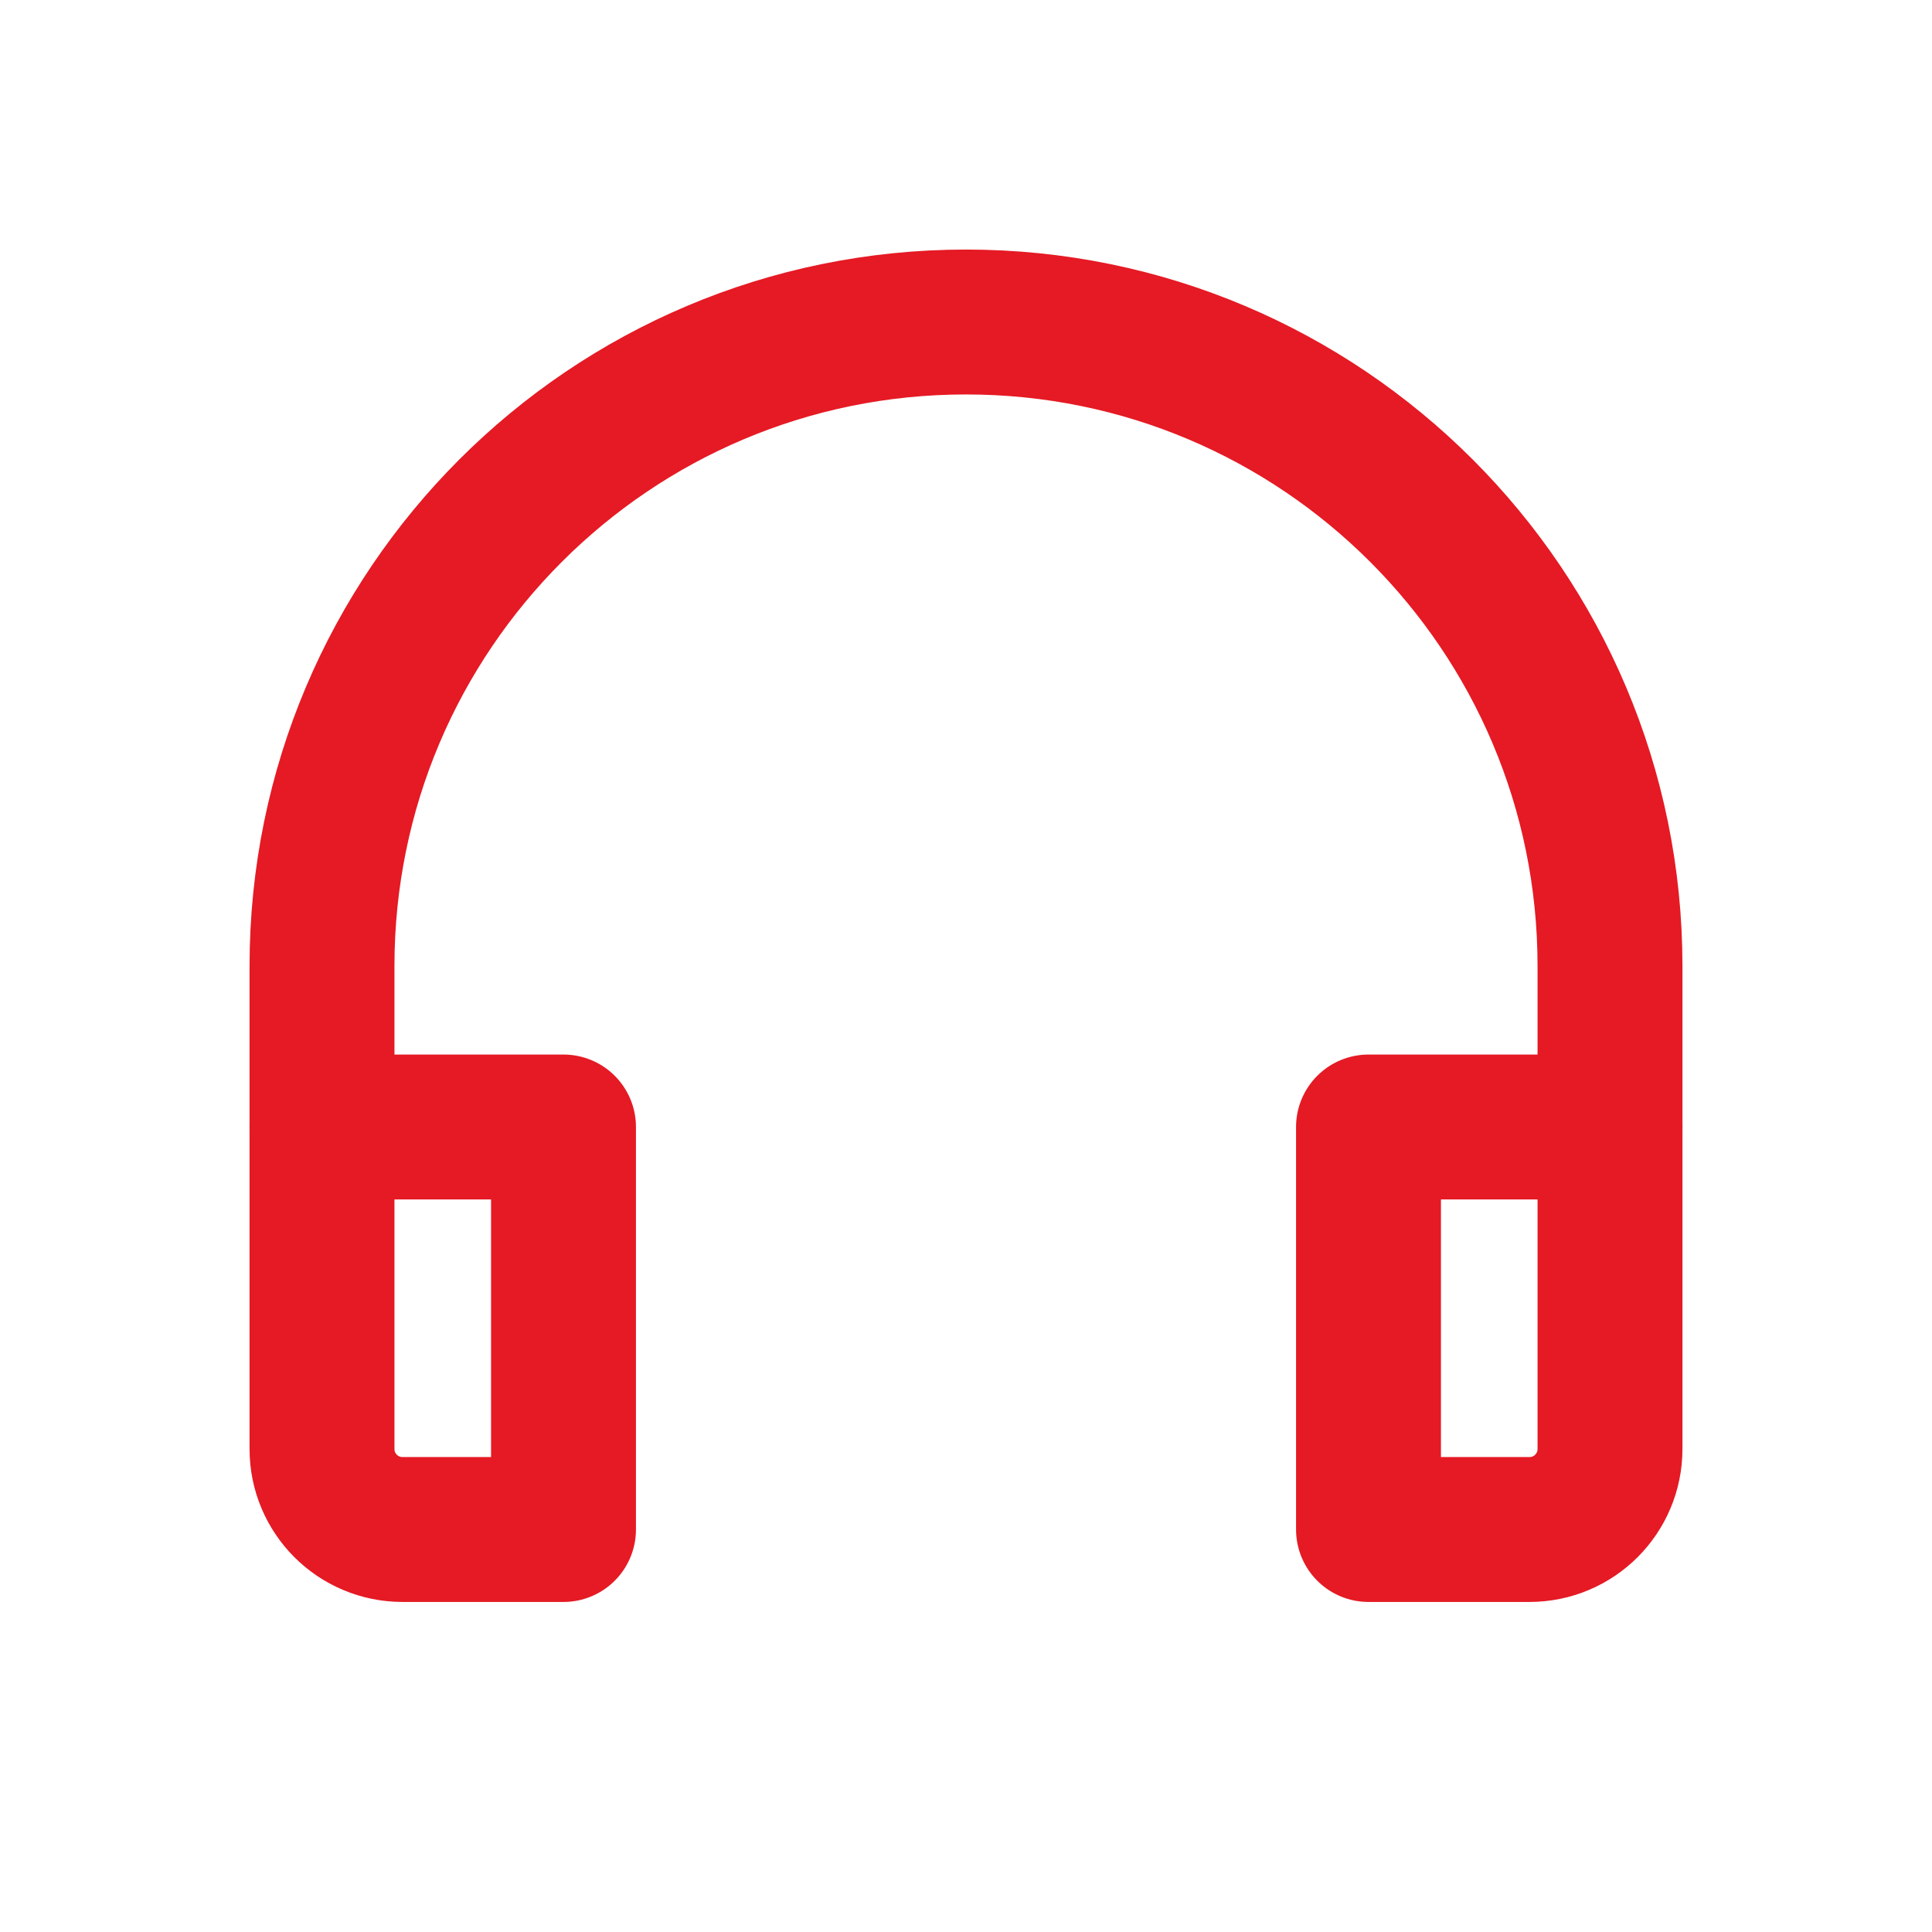
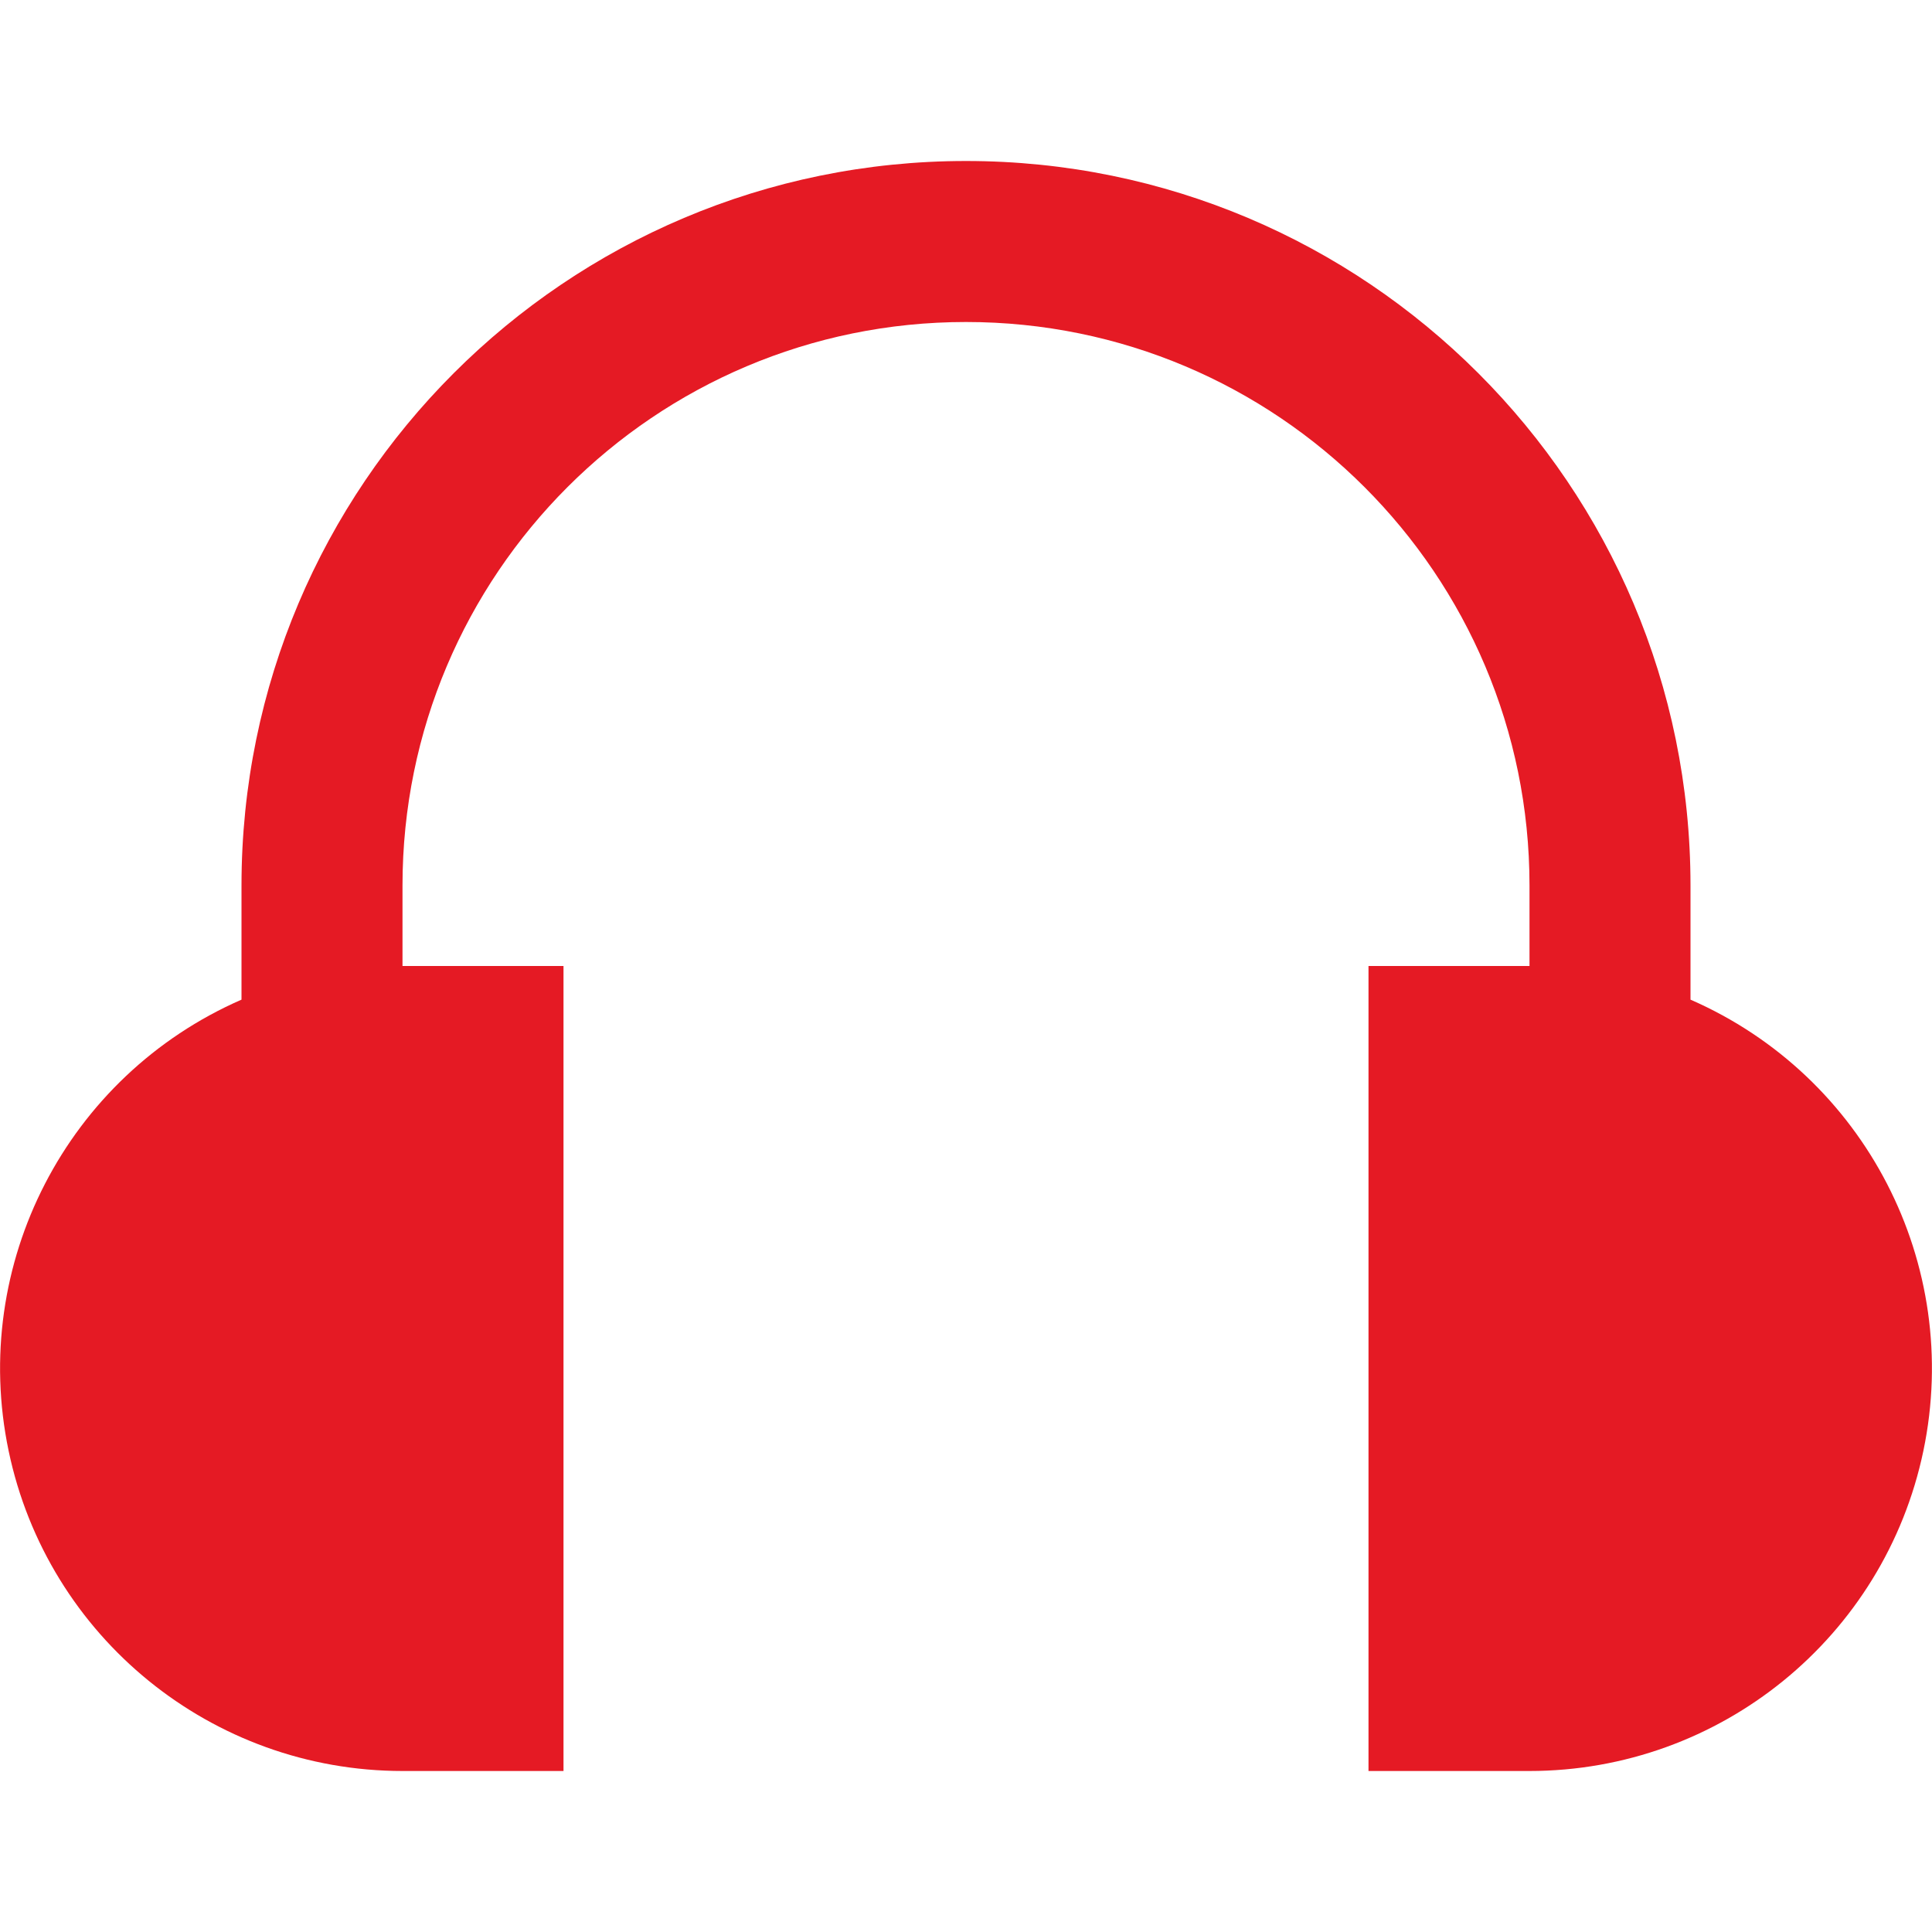
- <svg xmlns="http://www.w3.org/2000/svg" width="22" height="22" viewBox="0 0 24 24" fill="none" stroke="#E51A24" stroke-width="1.8" stroke-linecap="round" stroke-linejoin="round">
-   <path d="M4 14v-2a8 8 0 0 1 16 0v2" />
-   <path d="M4 14h3v5H5a1 1 0 0 1-1-1v-4ZM20 14h-3v5h2a1 1 0 0 0 1-1v-4Z" />
+ <svg xmlns="http://www.w3.org/2000/svg" fill="#E51A24" id="Layer_1" data-name="Layer 1" viewBox="0 0 24 24" width="512" height="512">
+   <path d="M21,12.418V11A9,9,0,0,0,3,11v1.418A5,5,0,0,0,5,22H7V12H5V11a7,7,0,0,1,14,0v1H17V22h2a5,5,0,0,0,2-9.582Z" />
</svg>
